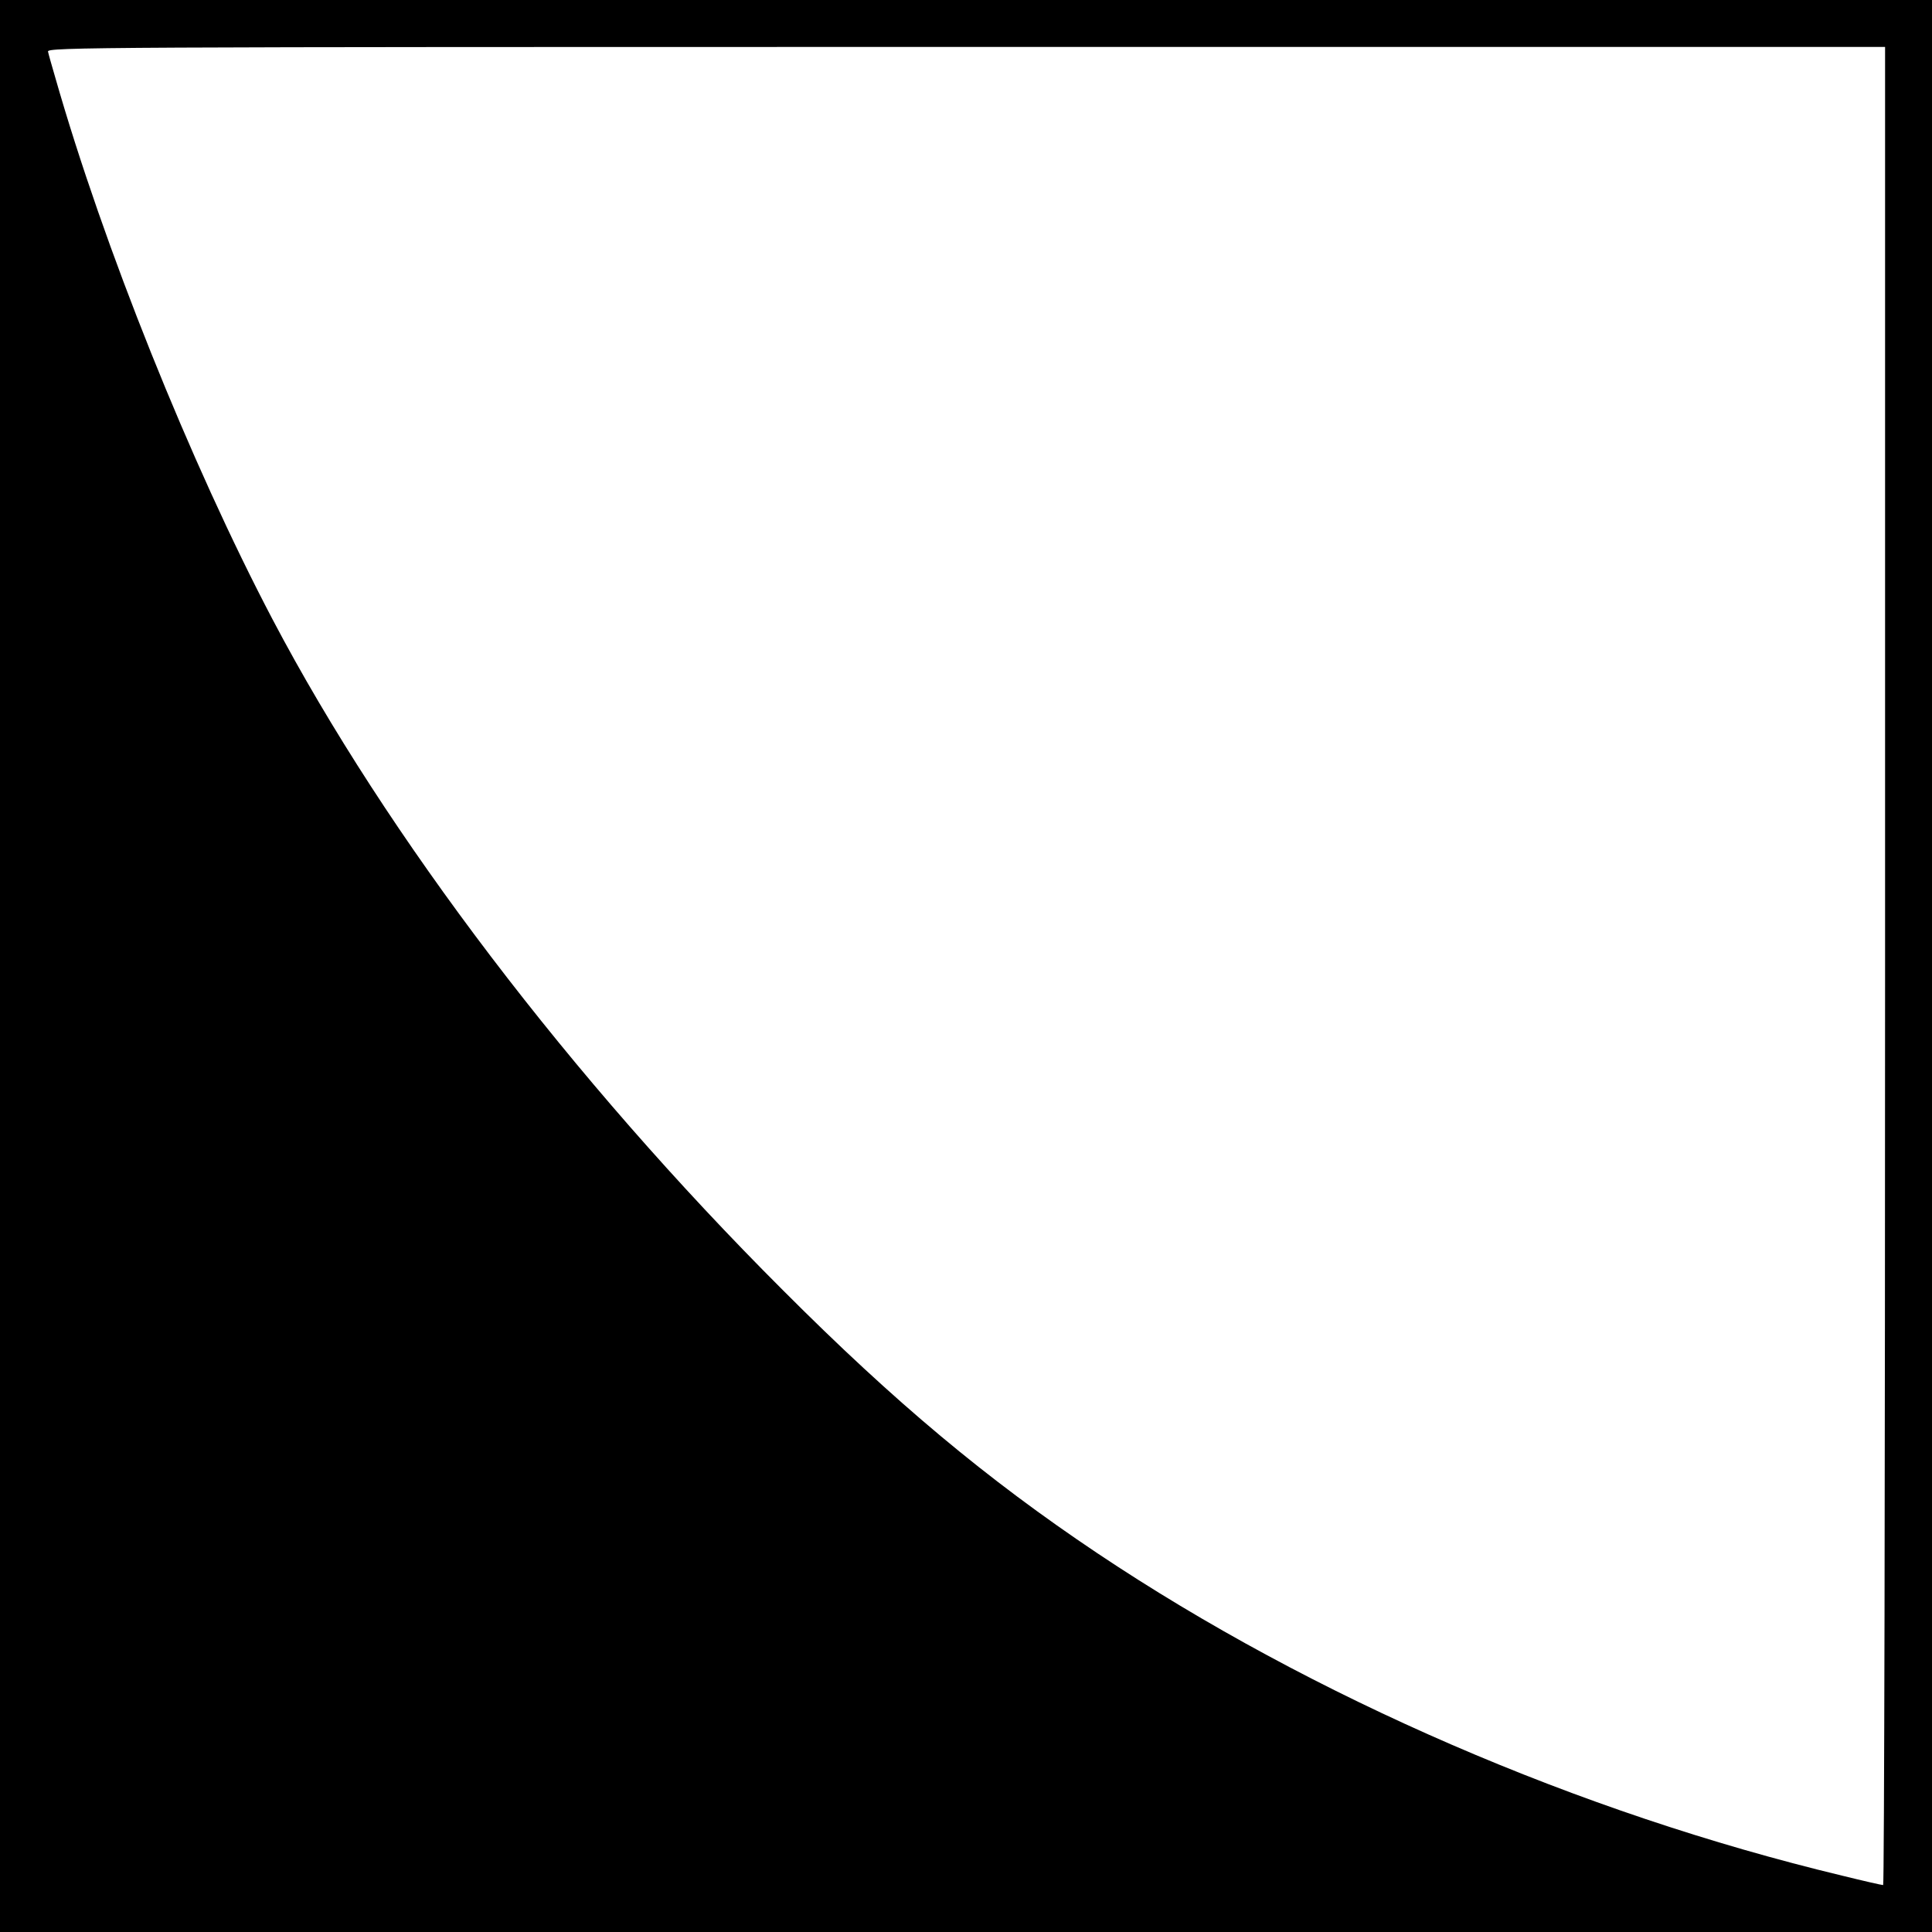
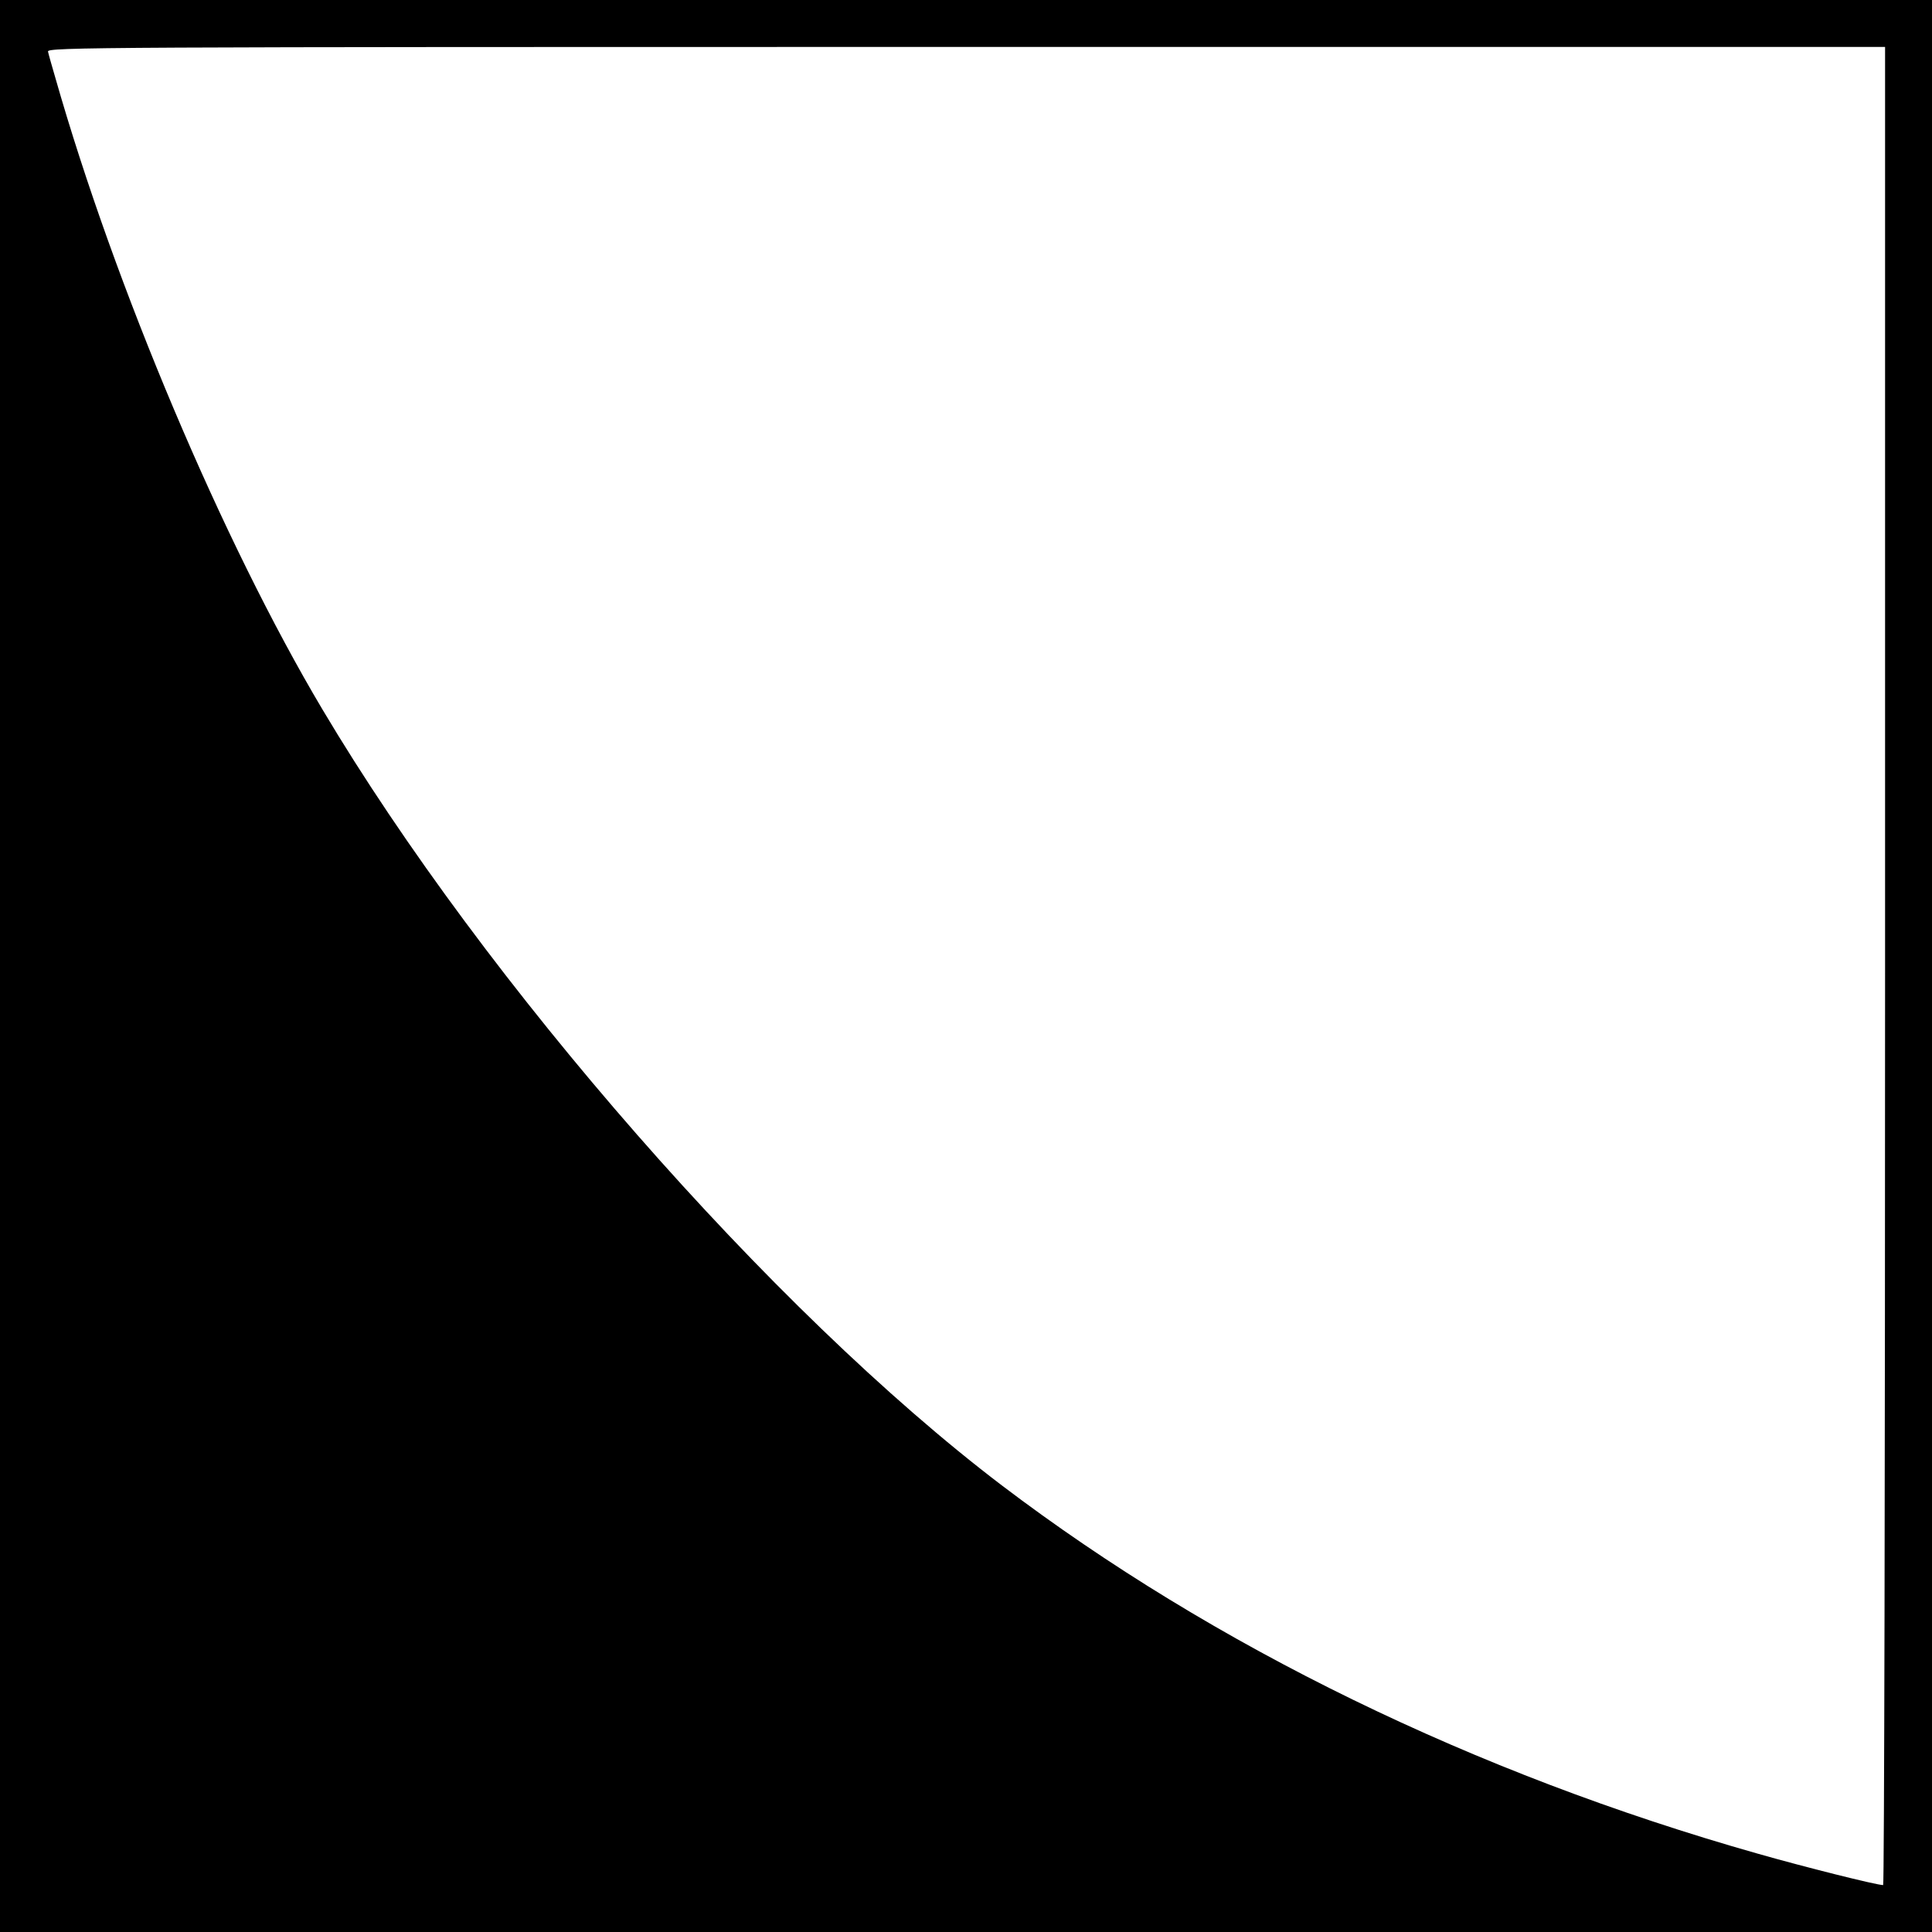
- <svg xmlns="http://www.w3.org/2000/svg" version="1" width="933.333" height="933.333" viewBox="0 0 700 700">
-   <path d="M0 350v350h700V0H0v350zm683 0c0 183.1-.3 333-.7 333-.5 0-7.1-1.5-14.8-3.4-95.4-22.9-192-64.7-270-116.9-40-26.8-73.3-54.6-113.9-95.3C206.9 390.8 140 302.8 98.8 224.5 69 167.8 37.5 89.3 20 28c-1.2-4.1-2.4-8.3-2.6-9.3-.5-1.6 15.8-1.7 332.5-1.7H683v333z" />
+ <svg xmlns="http://www.w3.org/2000/svg" version="1.0" width="700pt" height="700pt" viewBox="0 0 700 700" preserveAspectRatio="xMidYMid meet">
+   <g transform="translate(0,700) scale(0.1,-0.1)" fill="#000000" stroke="none">
+     <path d="M0 3500 l0 -3500 3500 0 3500 0 0 3500 0 3500 -3500 0 -3500 0 0 -3500z m6830 0 c0 -1831 -3 -3330 -7 -3330 -24 0 -287 66 -455 114 -1026 291 -1970 751 -2738 1334 -833 633 -1872 1820 -2462 2812 -361 607 -752 1532 -968 2290 -12 41 -24 83 -26 93 -5 16 158 17 3325 17 l3331 0 0 -3330z" />
+   </g>
</svg>
